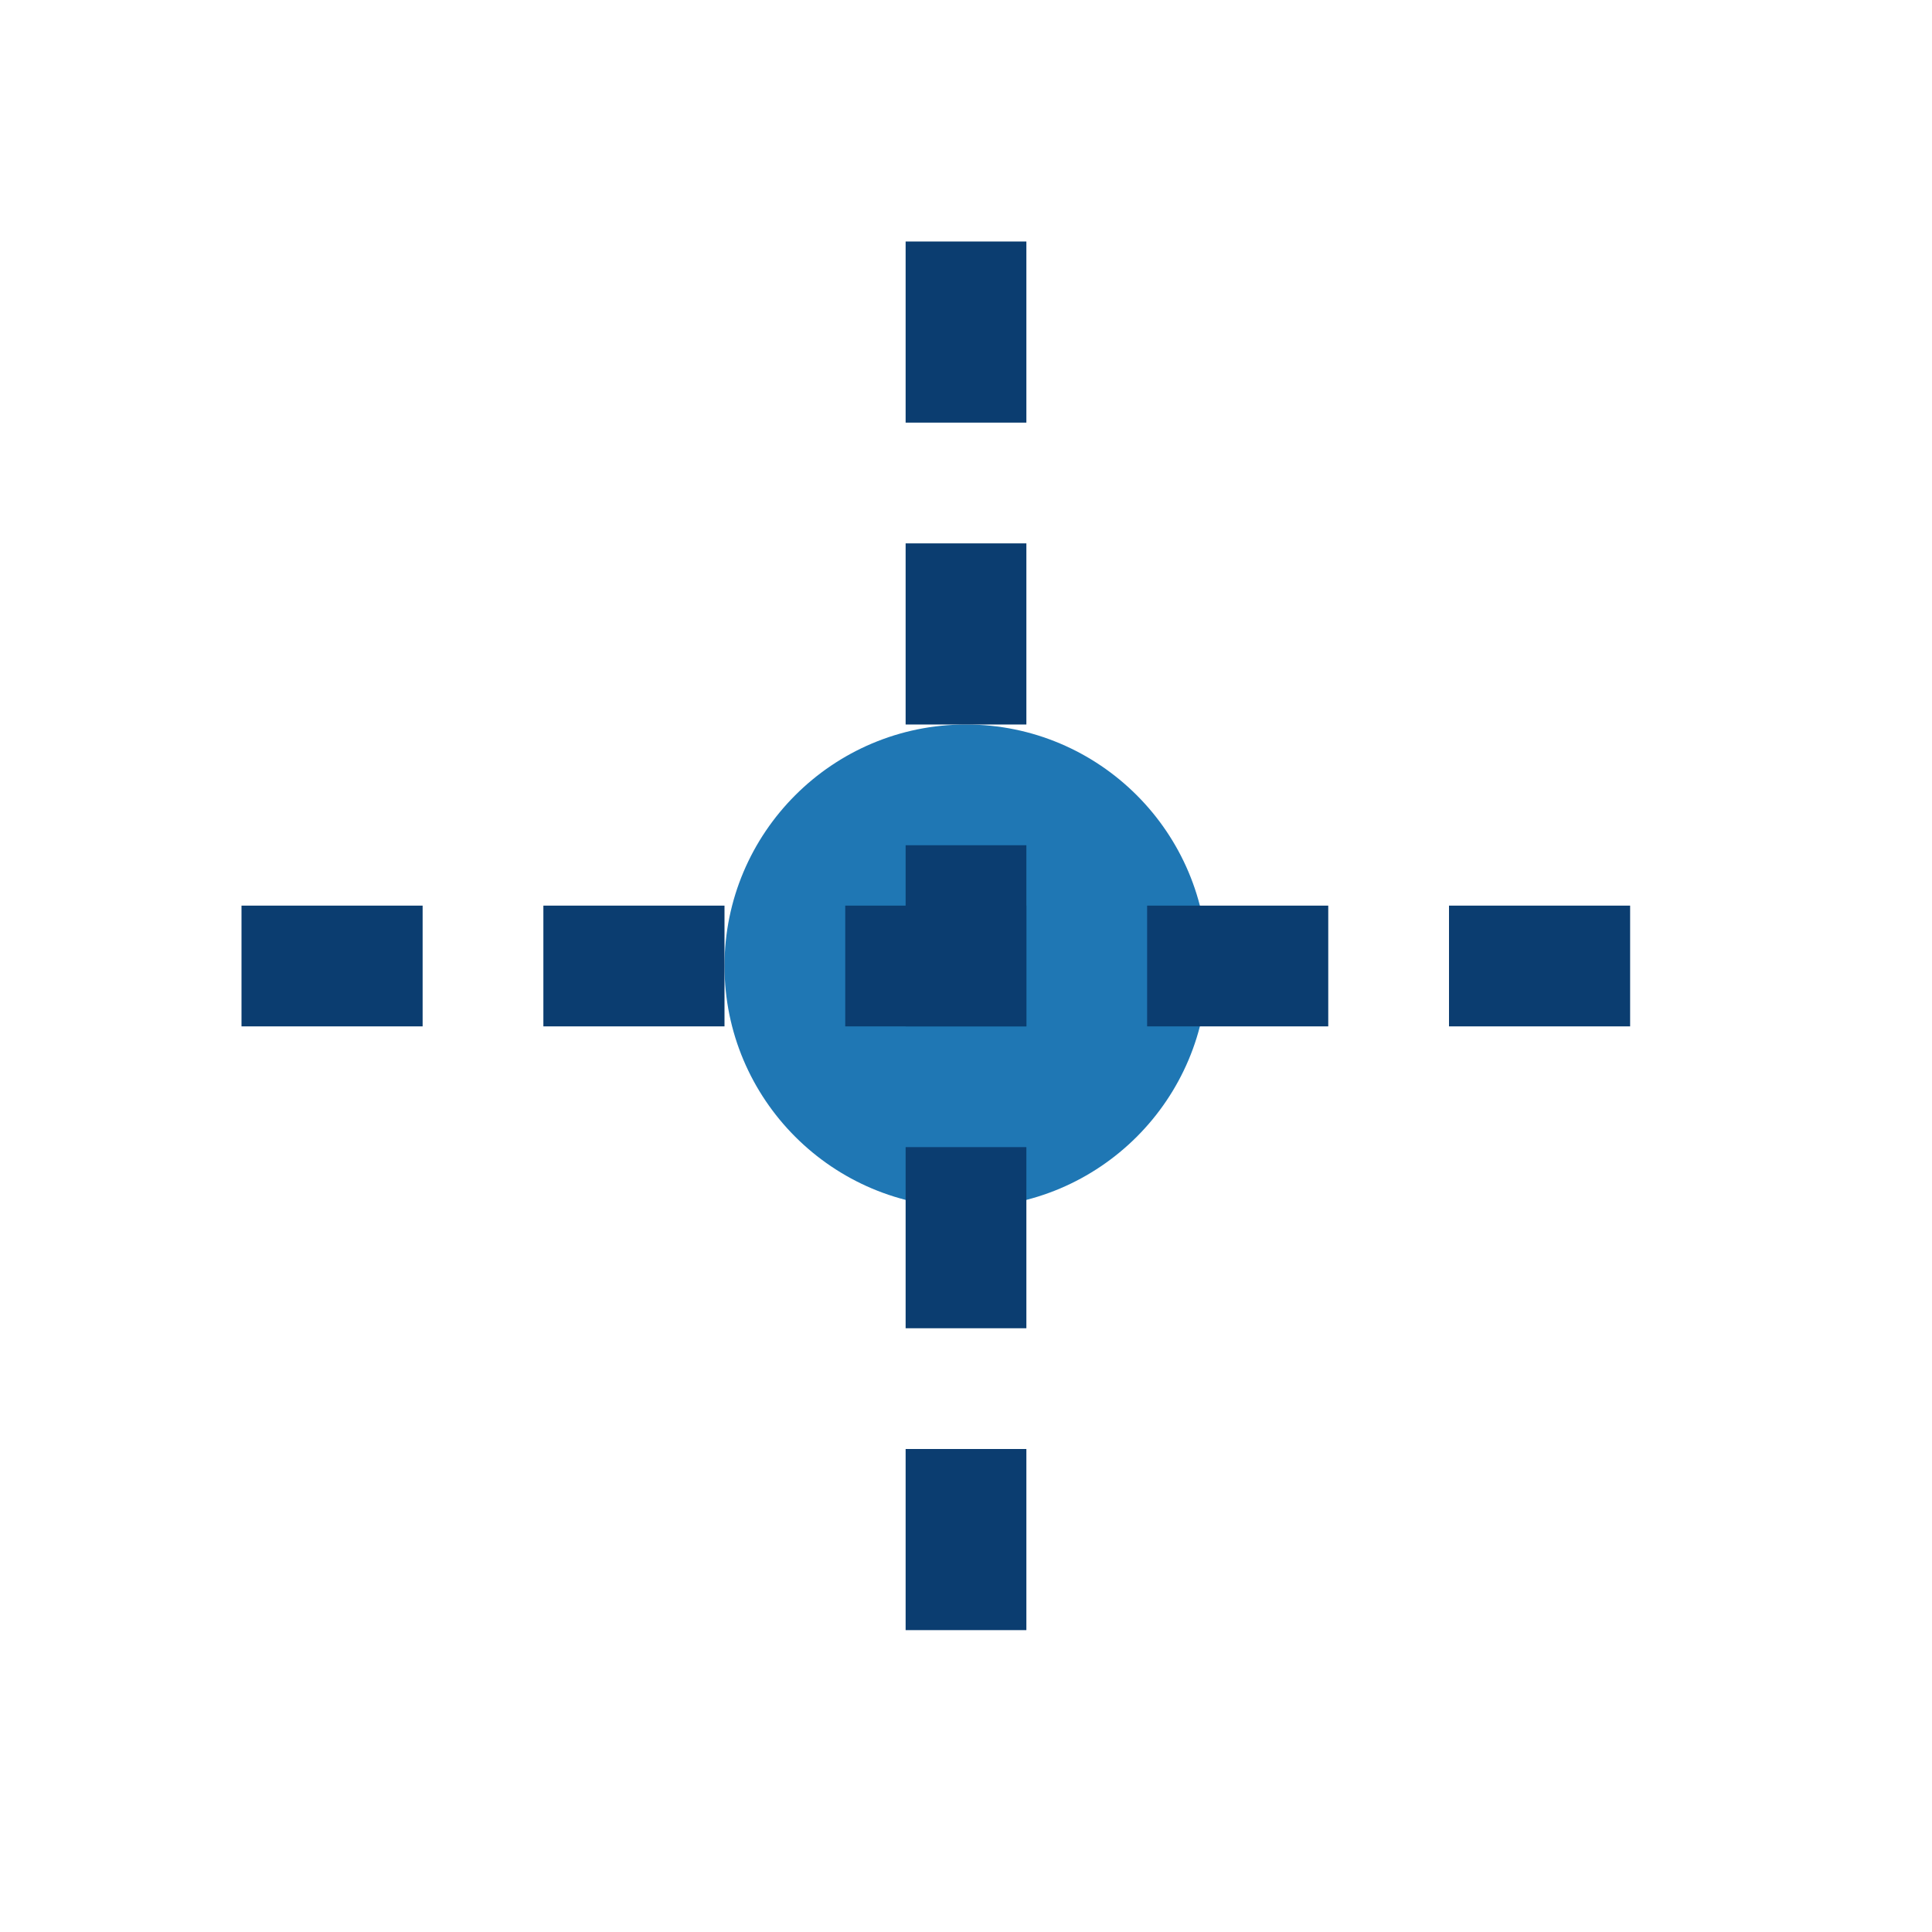
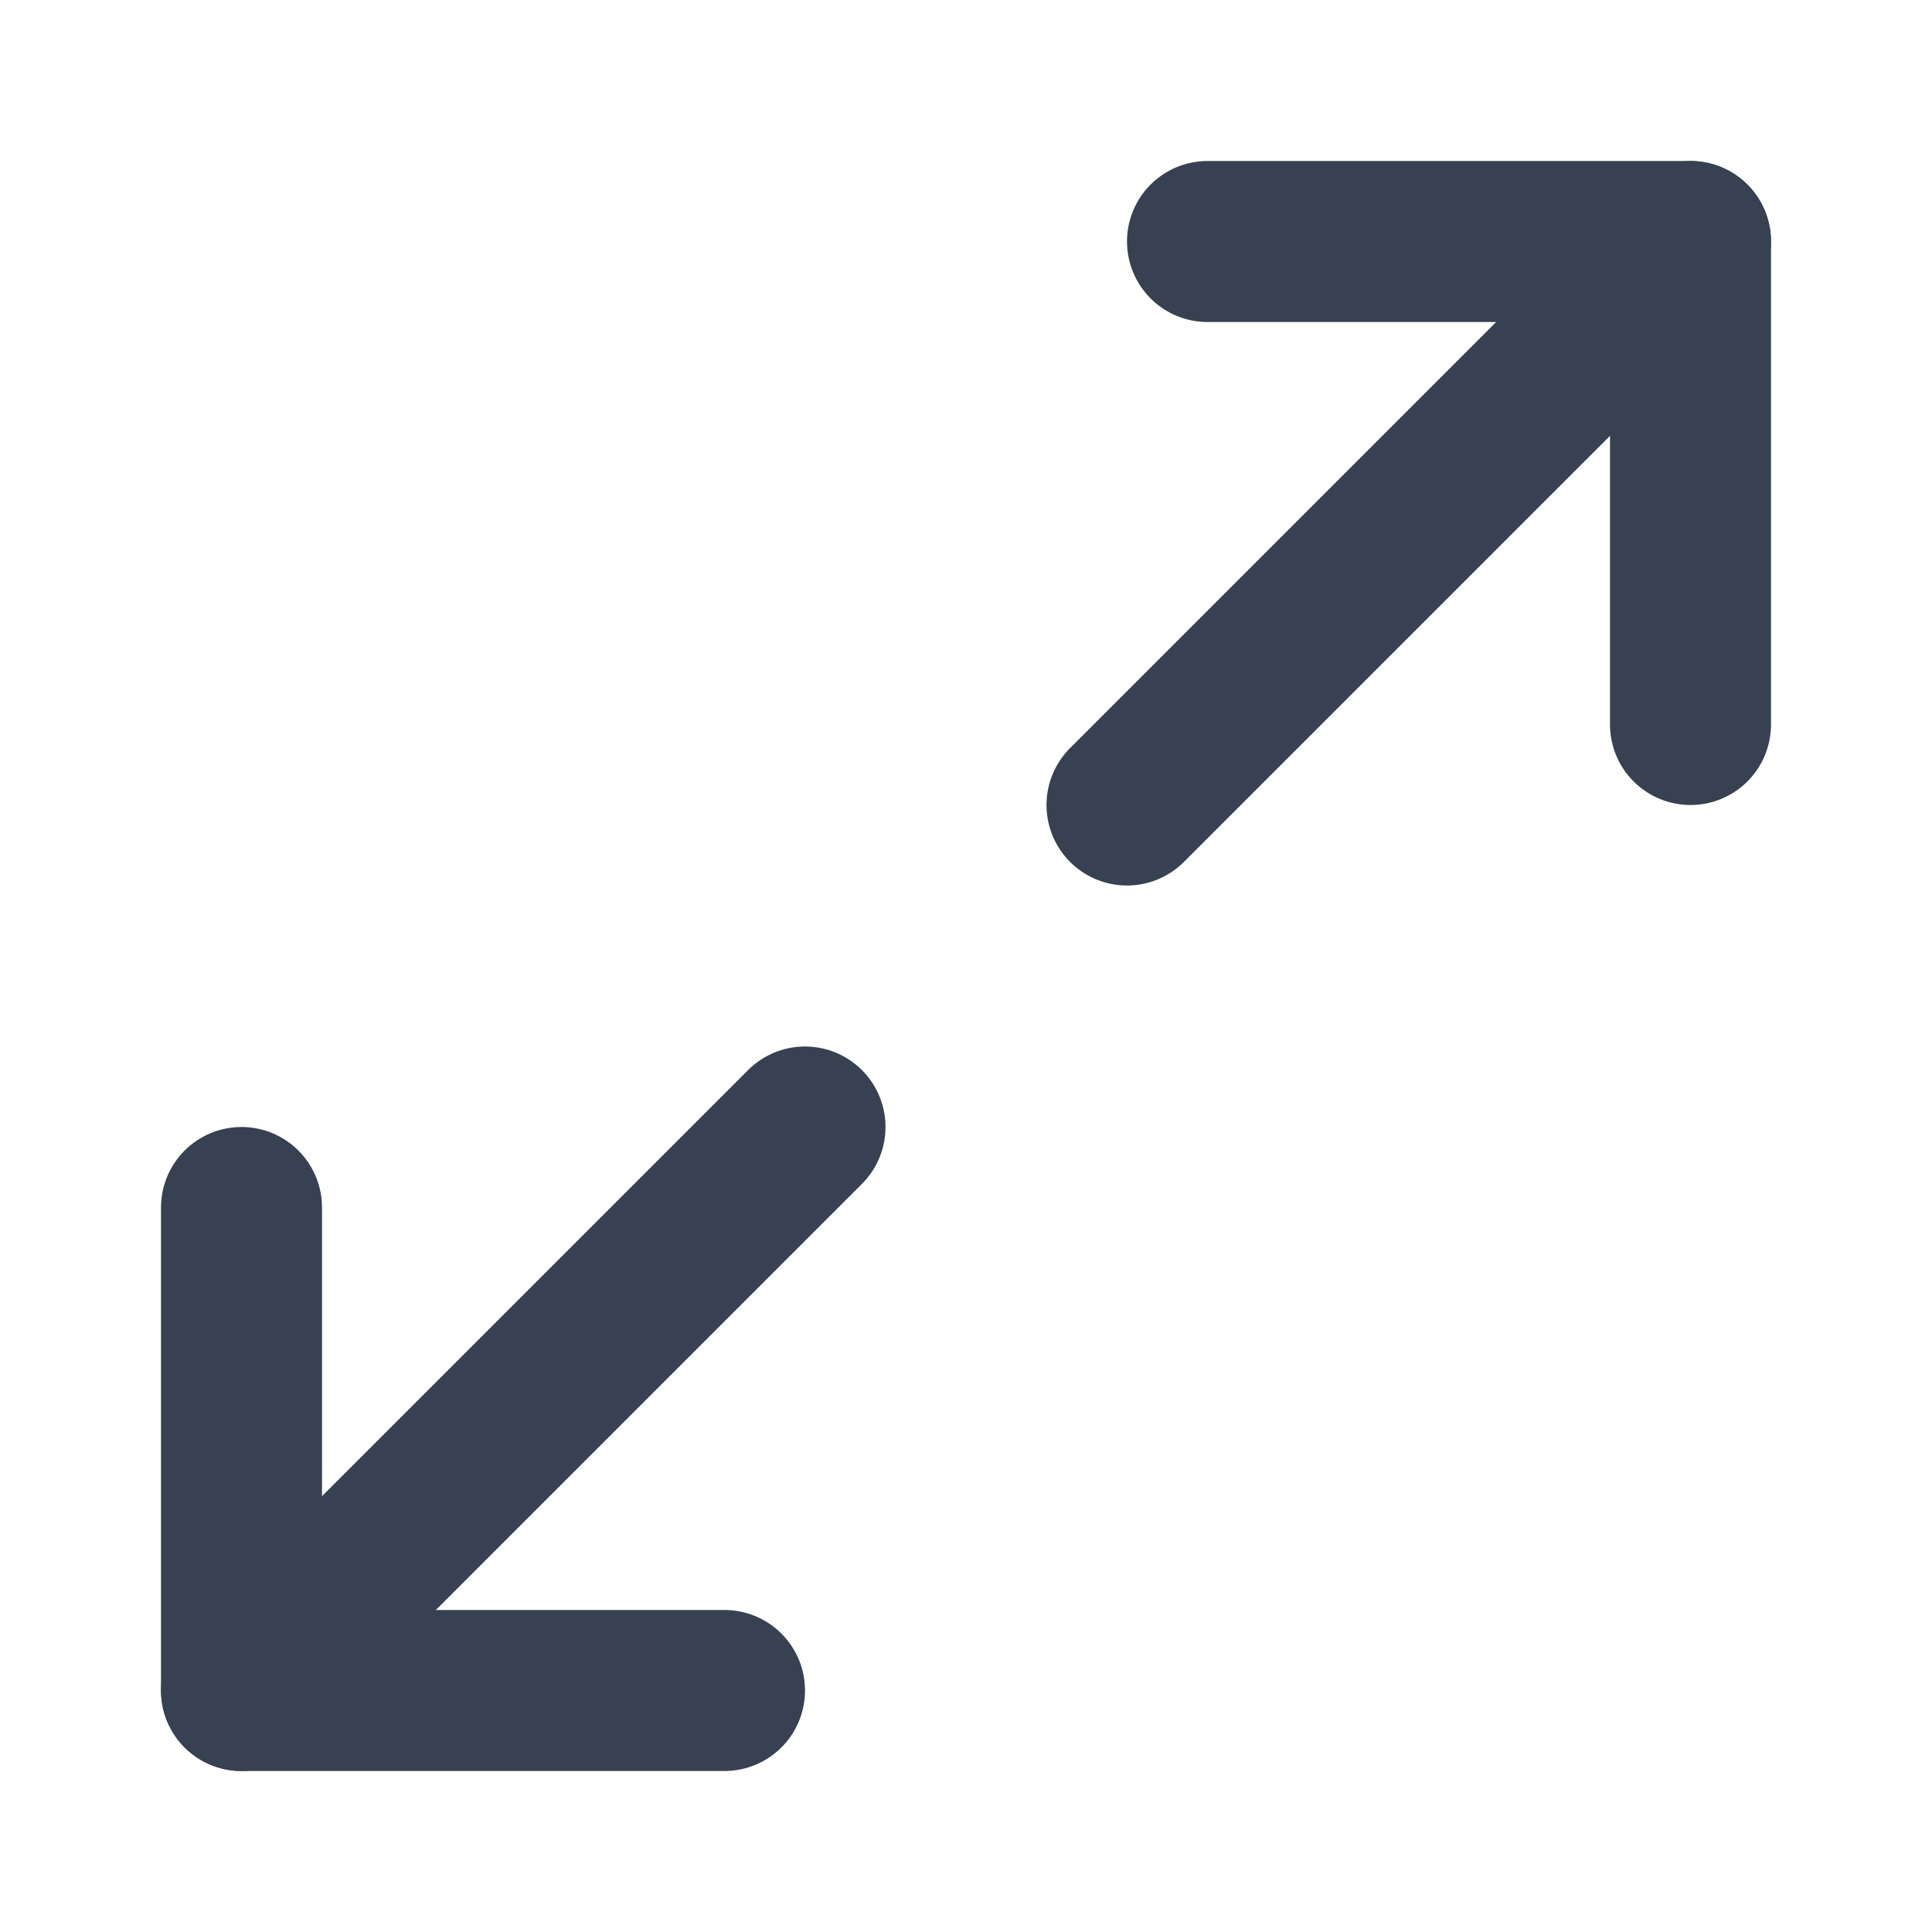
- <svg xmlns="http://www.w3.org/2000/svg" width="64" height="64" viewBox="0 0 64 64">
-   <circle cx="32" cy="32" r="8" fill="#1f77b4" />
-   <line x1="32" y1="8" x2="32" y2="56" stroke="#0b3d70" stroke-width="4" stroke-dasharray="6 4" />
-   <line x1="8" y1="32" x2="56" y2="32" stroke="#0b3d70" stroke-width="4" stroke-dasharray="6 4" />
+ <svg xmlns="http://www.w3.org/2000/svg" viewBox="0 0 24 24" fill="none" stroke="#374151" stroke-width="2" stroke-linecap="round" stroke-linejoin="round">
+   <polyline points="15 3 21 3 21 9" />
+   <polyline points="9 21 3 21 3 15" />
+   <line x1="21" y1="3" x2="14" y2="10" />
+   <line x1="3" y1="21" x2="10" y2="14" />
</svg>
